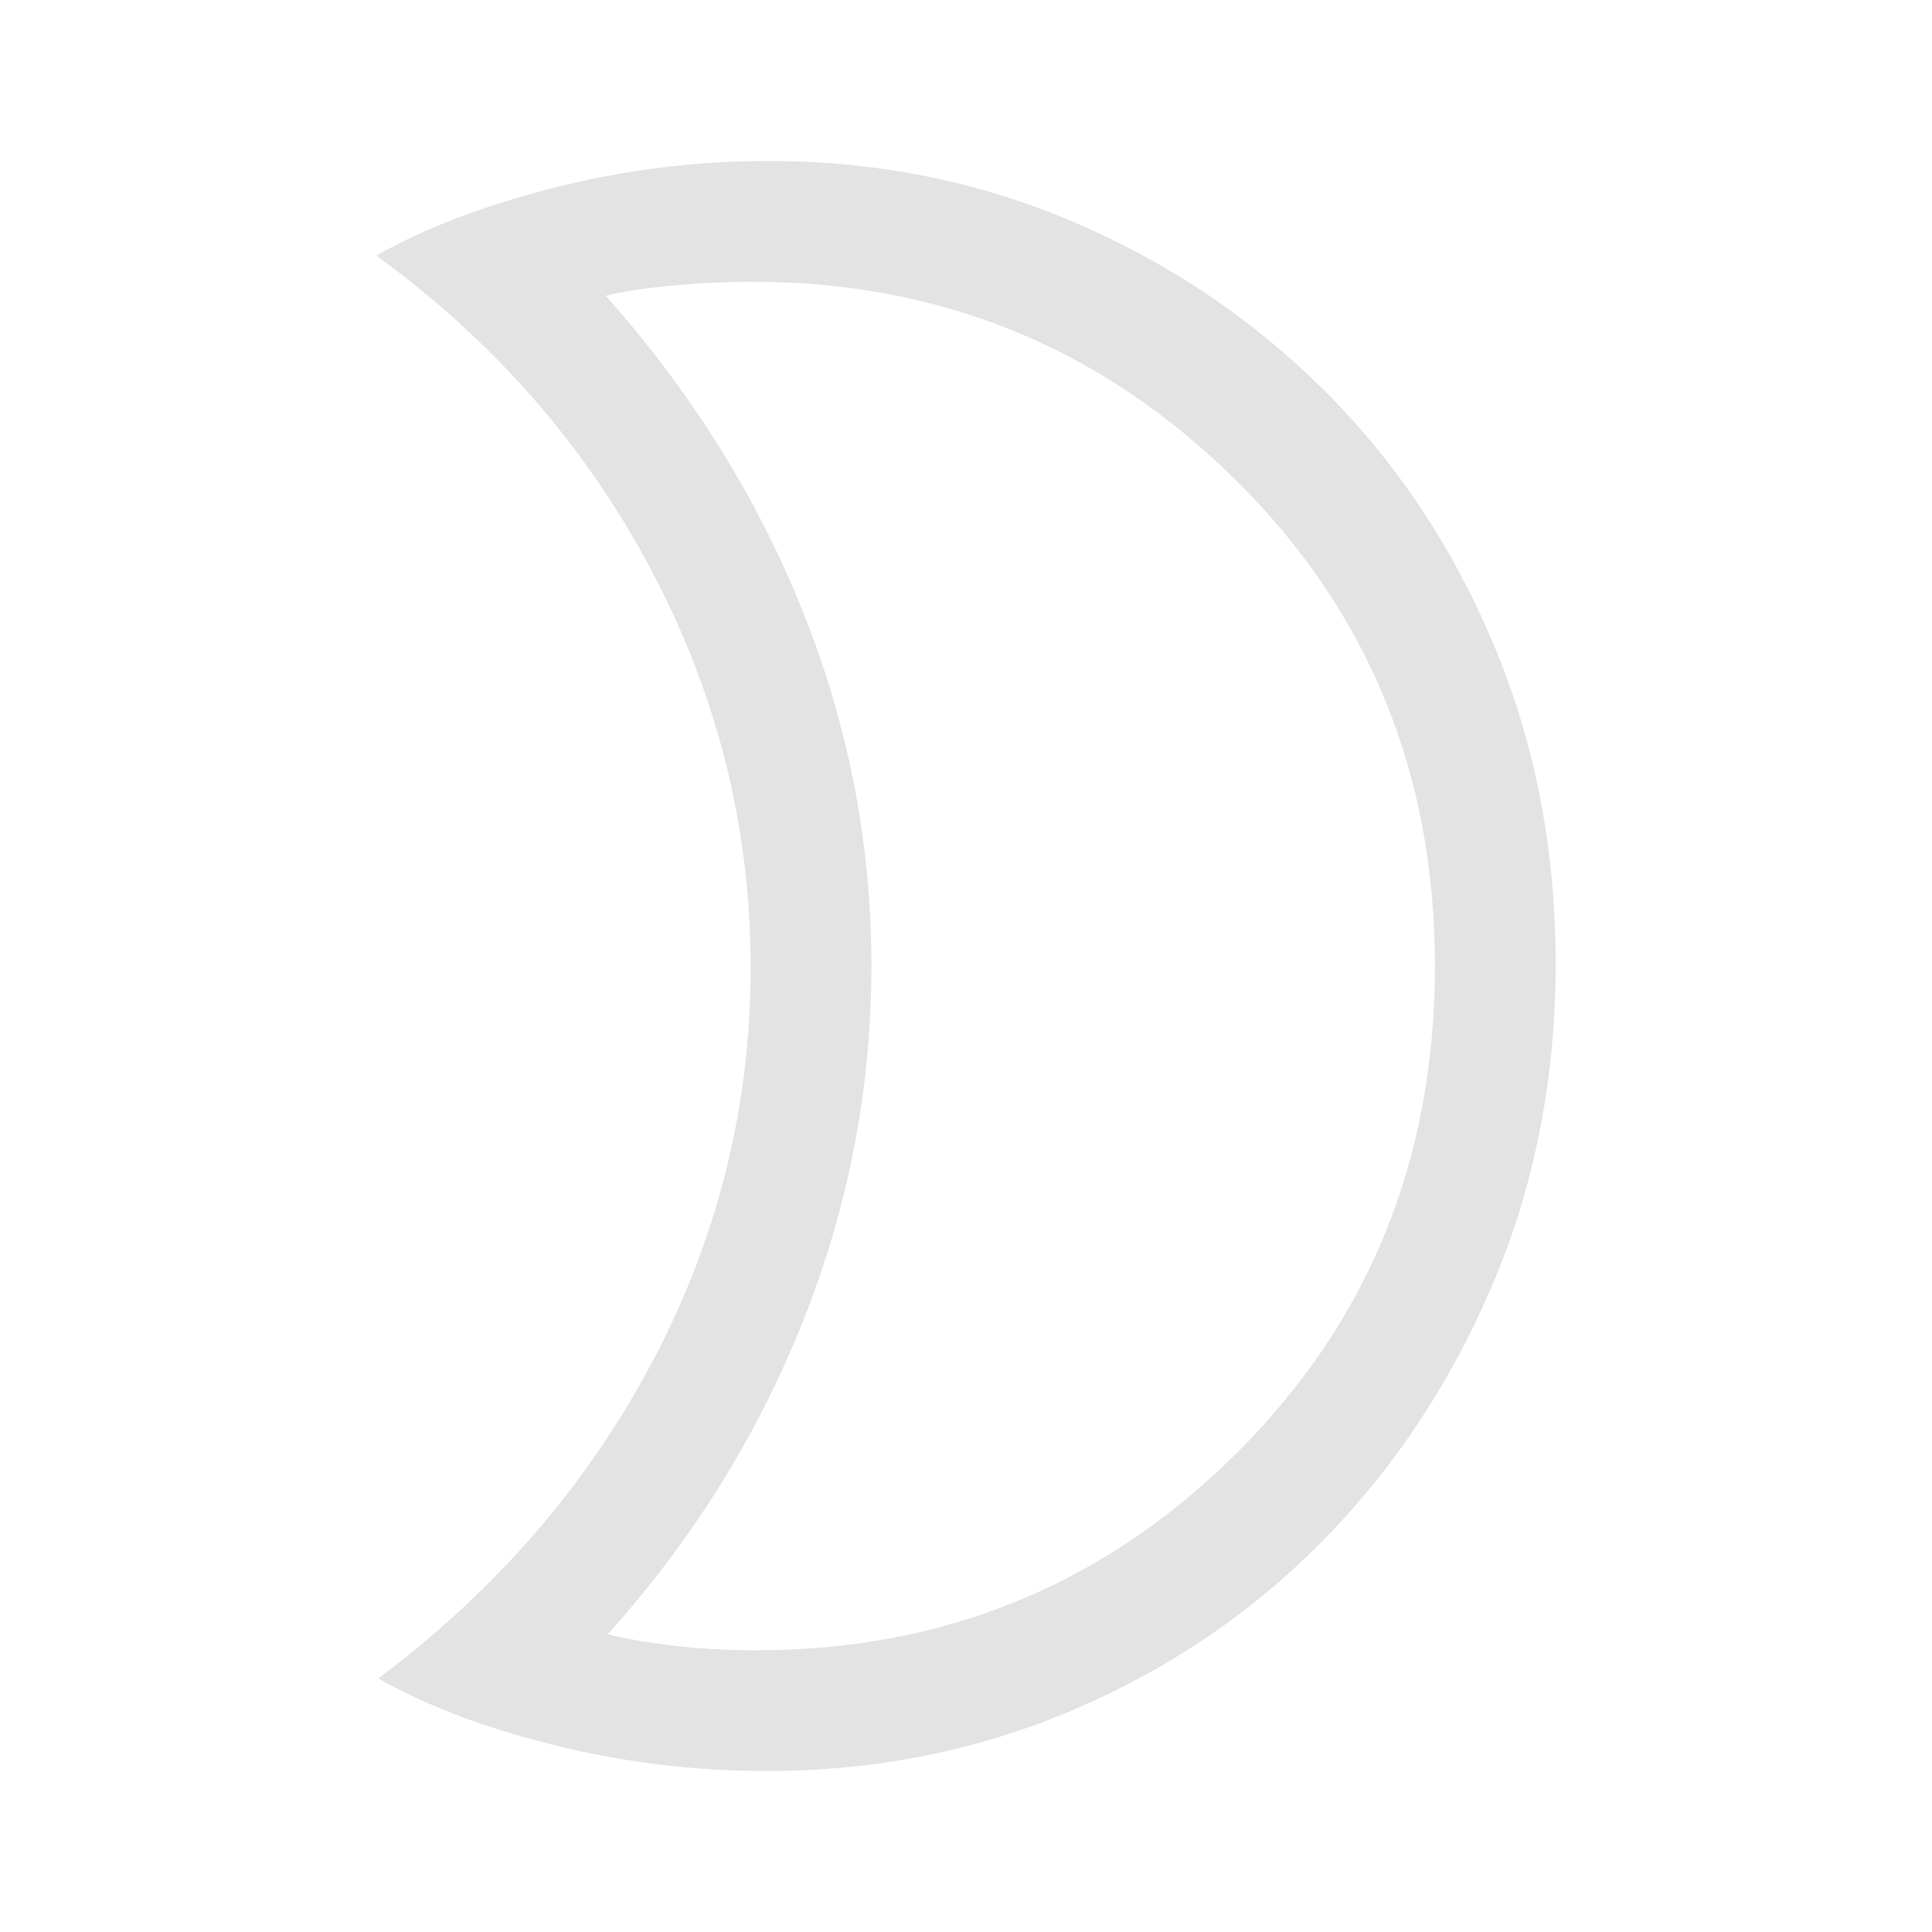
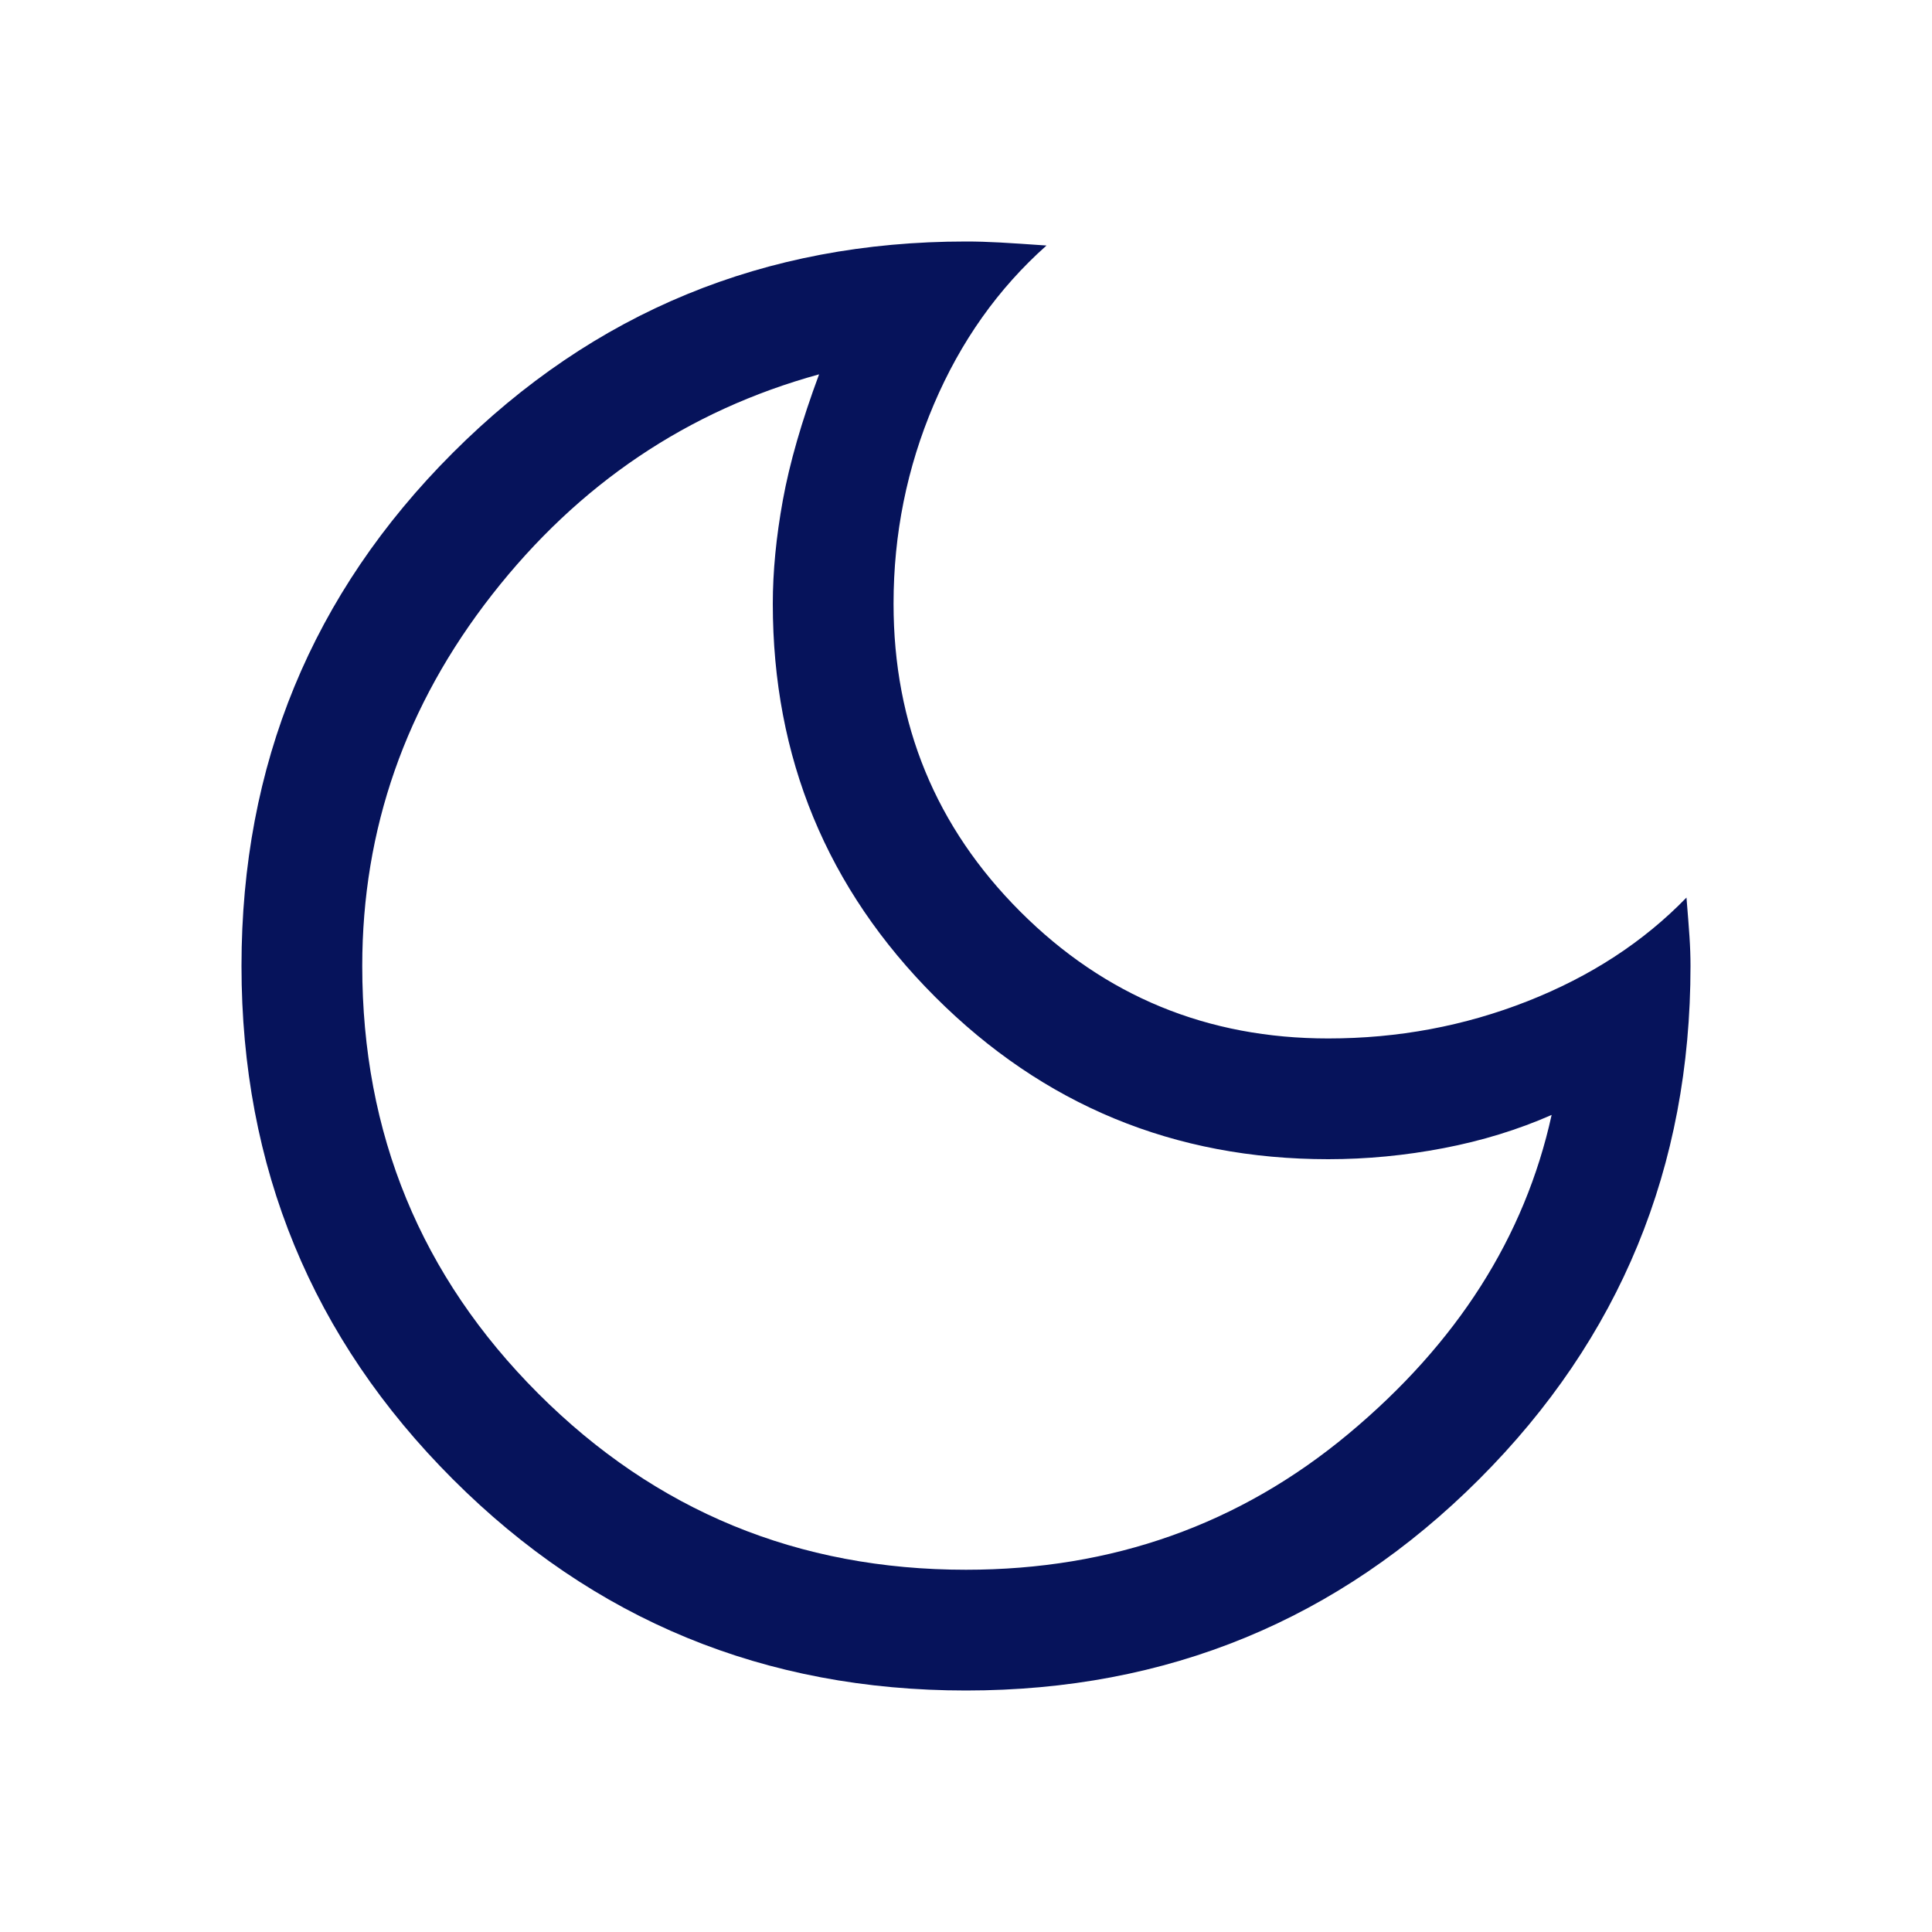
- <svg xmlns="http://www.w3.org/2000/svg" height="48px" viewBox="0 -960 960 960" width="48px" fill="#e3e3e3">
-   <path d="M376-140q140.07 0 238.53-98Q713-336 713-480t-99.5-242Q514-820 374-820q-20 0-41 2t-32 5q64 72 98 157t34 176q0 91-34 176.5T302-148q11 3 31 5.5t43 2.5Zm5 60q-54.38 0-106.19-13Q223-106 188-126q88-66 136.5-158T373-479.5Q373-583 324-676T187-833q35-20 87.47-33.5T382-880q80.83 0 151.91 30.5Q605-819 658.5-765.5t84 126.5Q773-566 773-481t-30.95 158.29q-30.94 73.28-84 127.5Q605-141 533.59-110.5 462.19-80 381-80Zm52-399Z" />
+ <svg xmlns="http://www.w3.org/2000/svg" height="48px" viewBox="0 -960 960 960" width="48px" fill="#06135B">
+   <path d="M480-120q-150 0-255-105T120-480q0-150 105-255t255-105q8 0 17 .5t23 1.5q-36 32-56 79t-20 99q0 90 63 153t153 63q52 0 99-18.5t79-51.5q1 12 1.5 19.5t.5 14.5q0 150-105 255T480-120Zm0-60q109 0 190-67.5T771-406q-25 11-53.67 16.5Q688.67-384 660-384q-114.69 0-195.34-80.66Q384-545.31 384-660q0-24 5-51.5t18-62.5q-98 27-162.5 109.5T180-480q0 125 87.5 212.5T480-180Zm-4-297Z" />
</svg>
